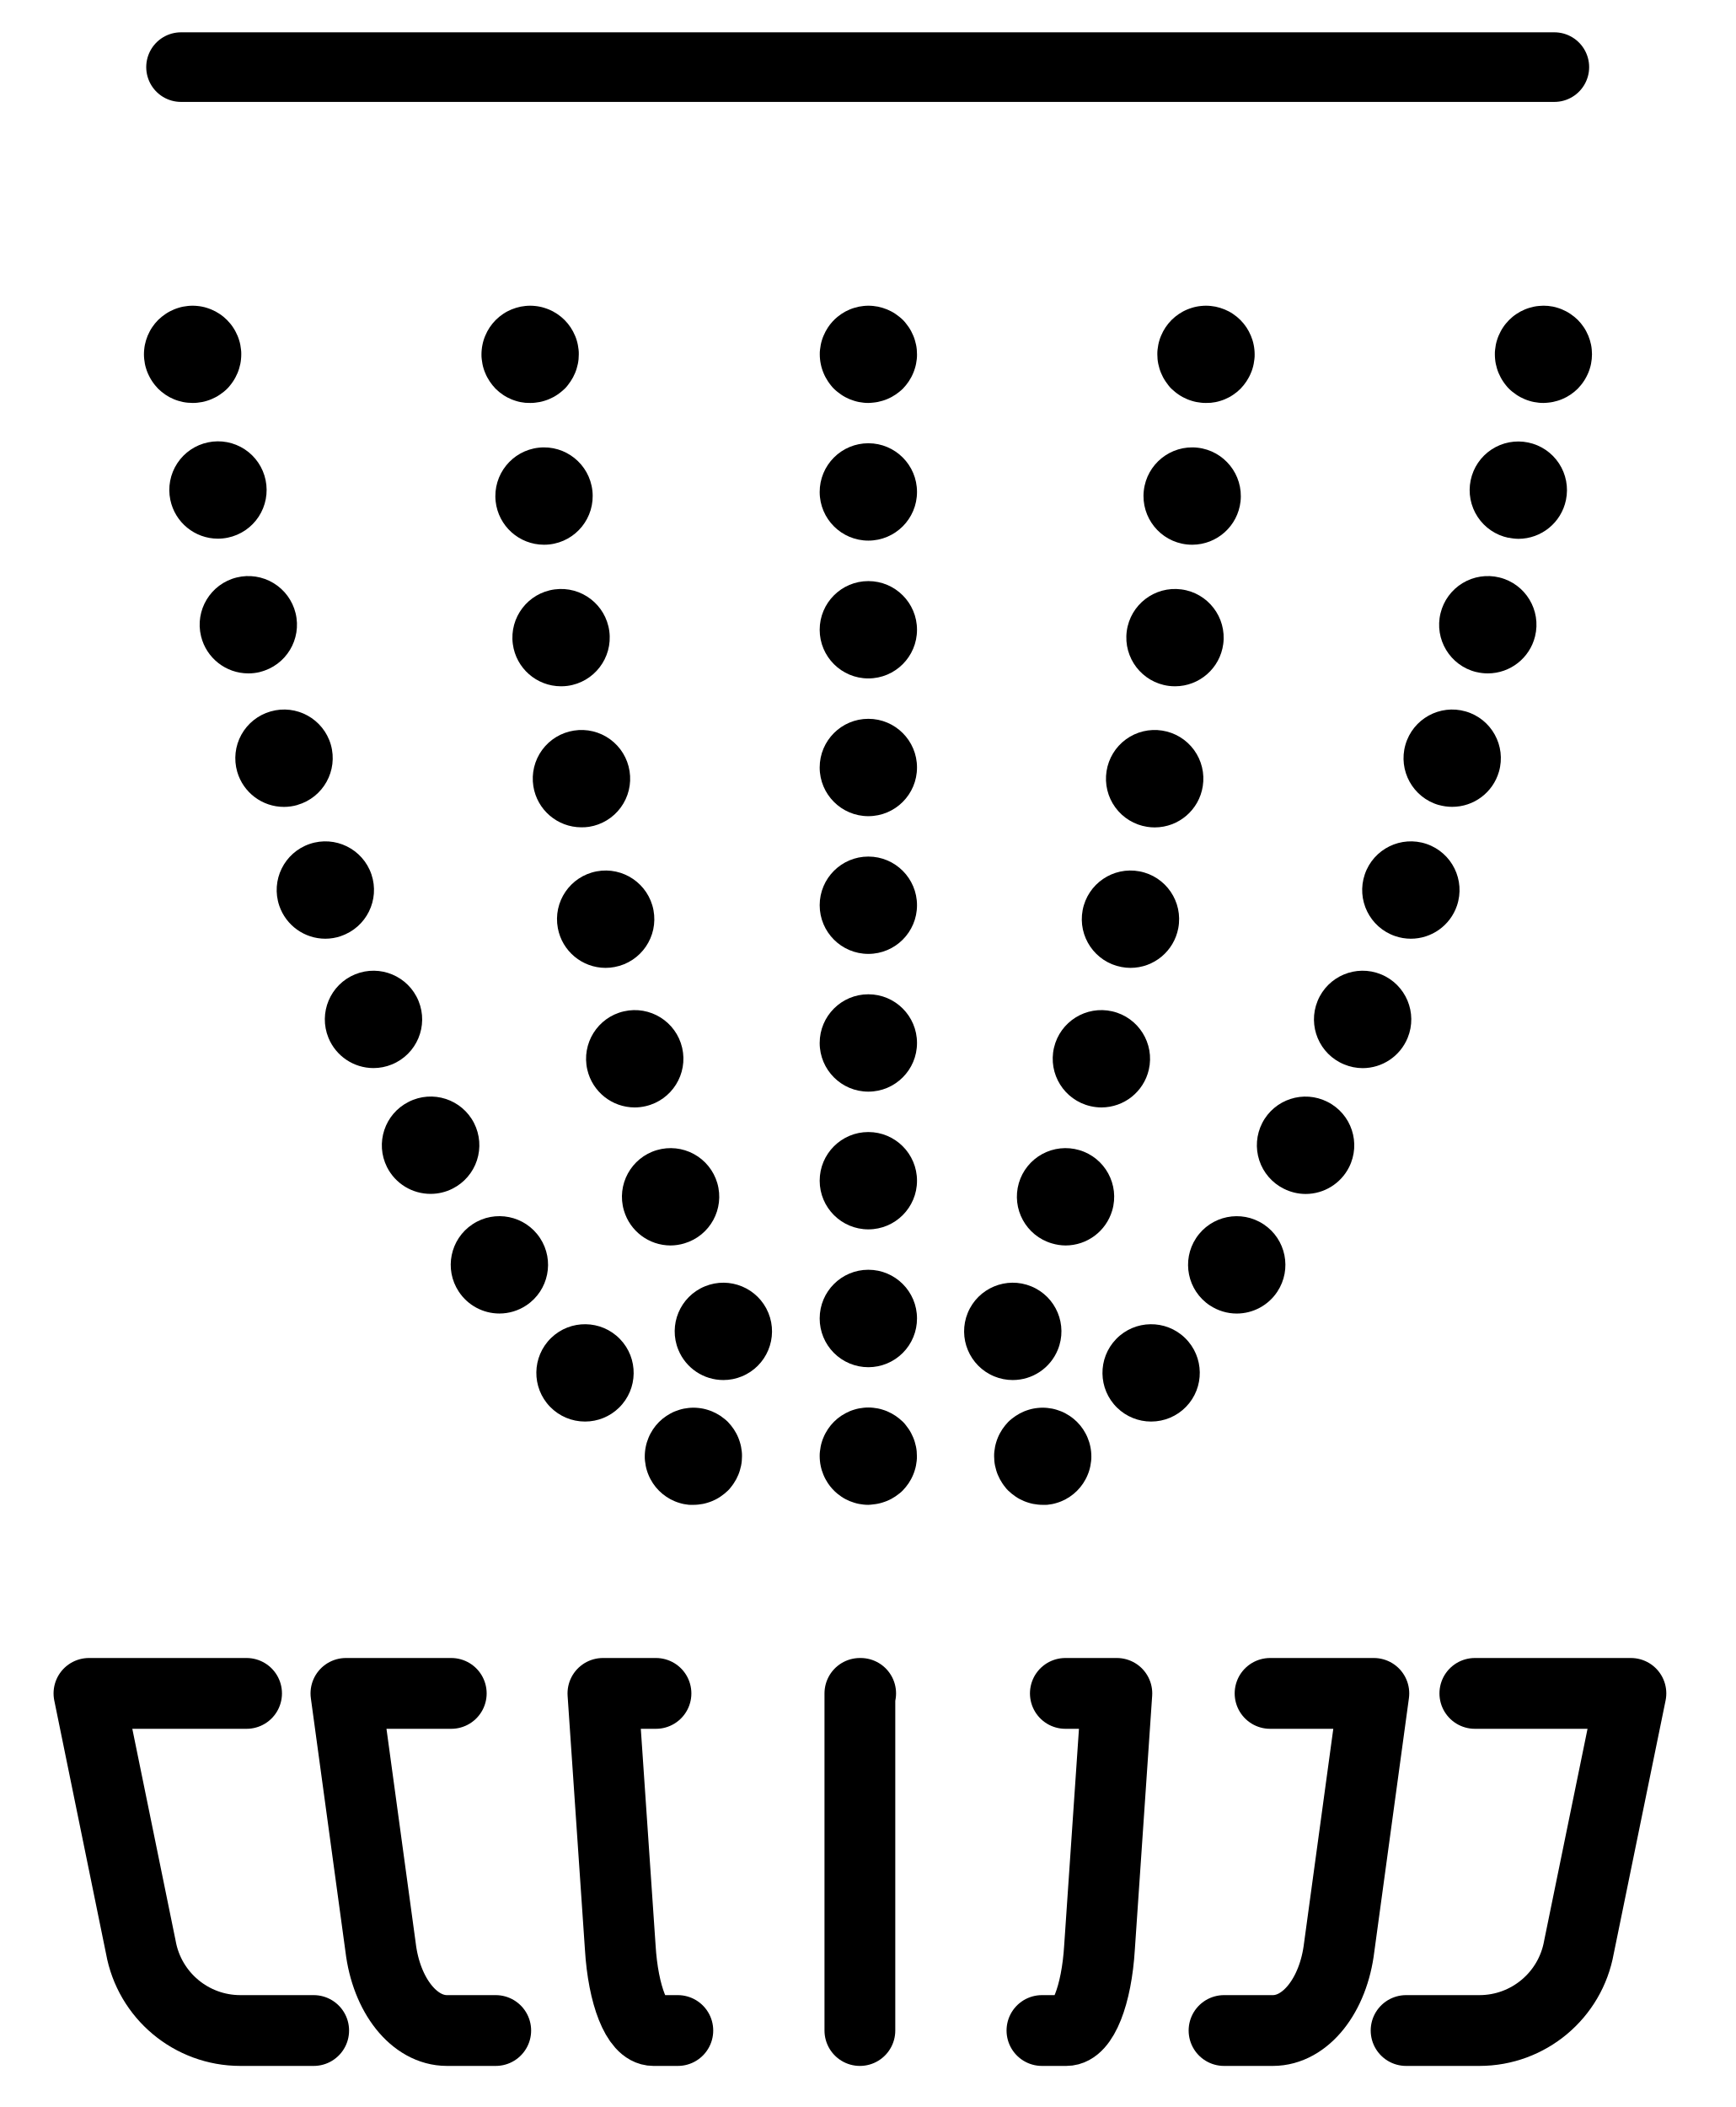
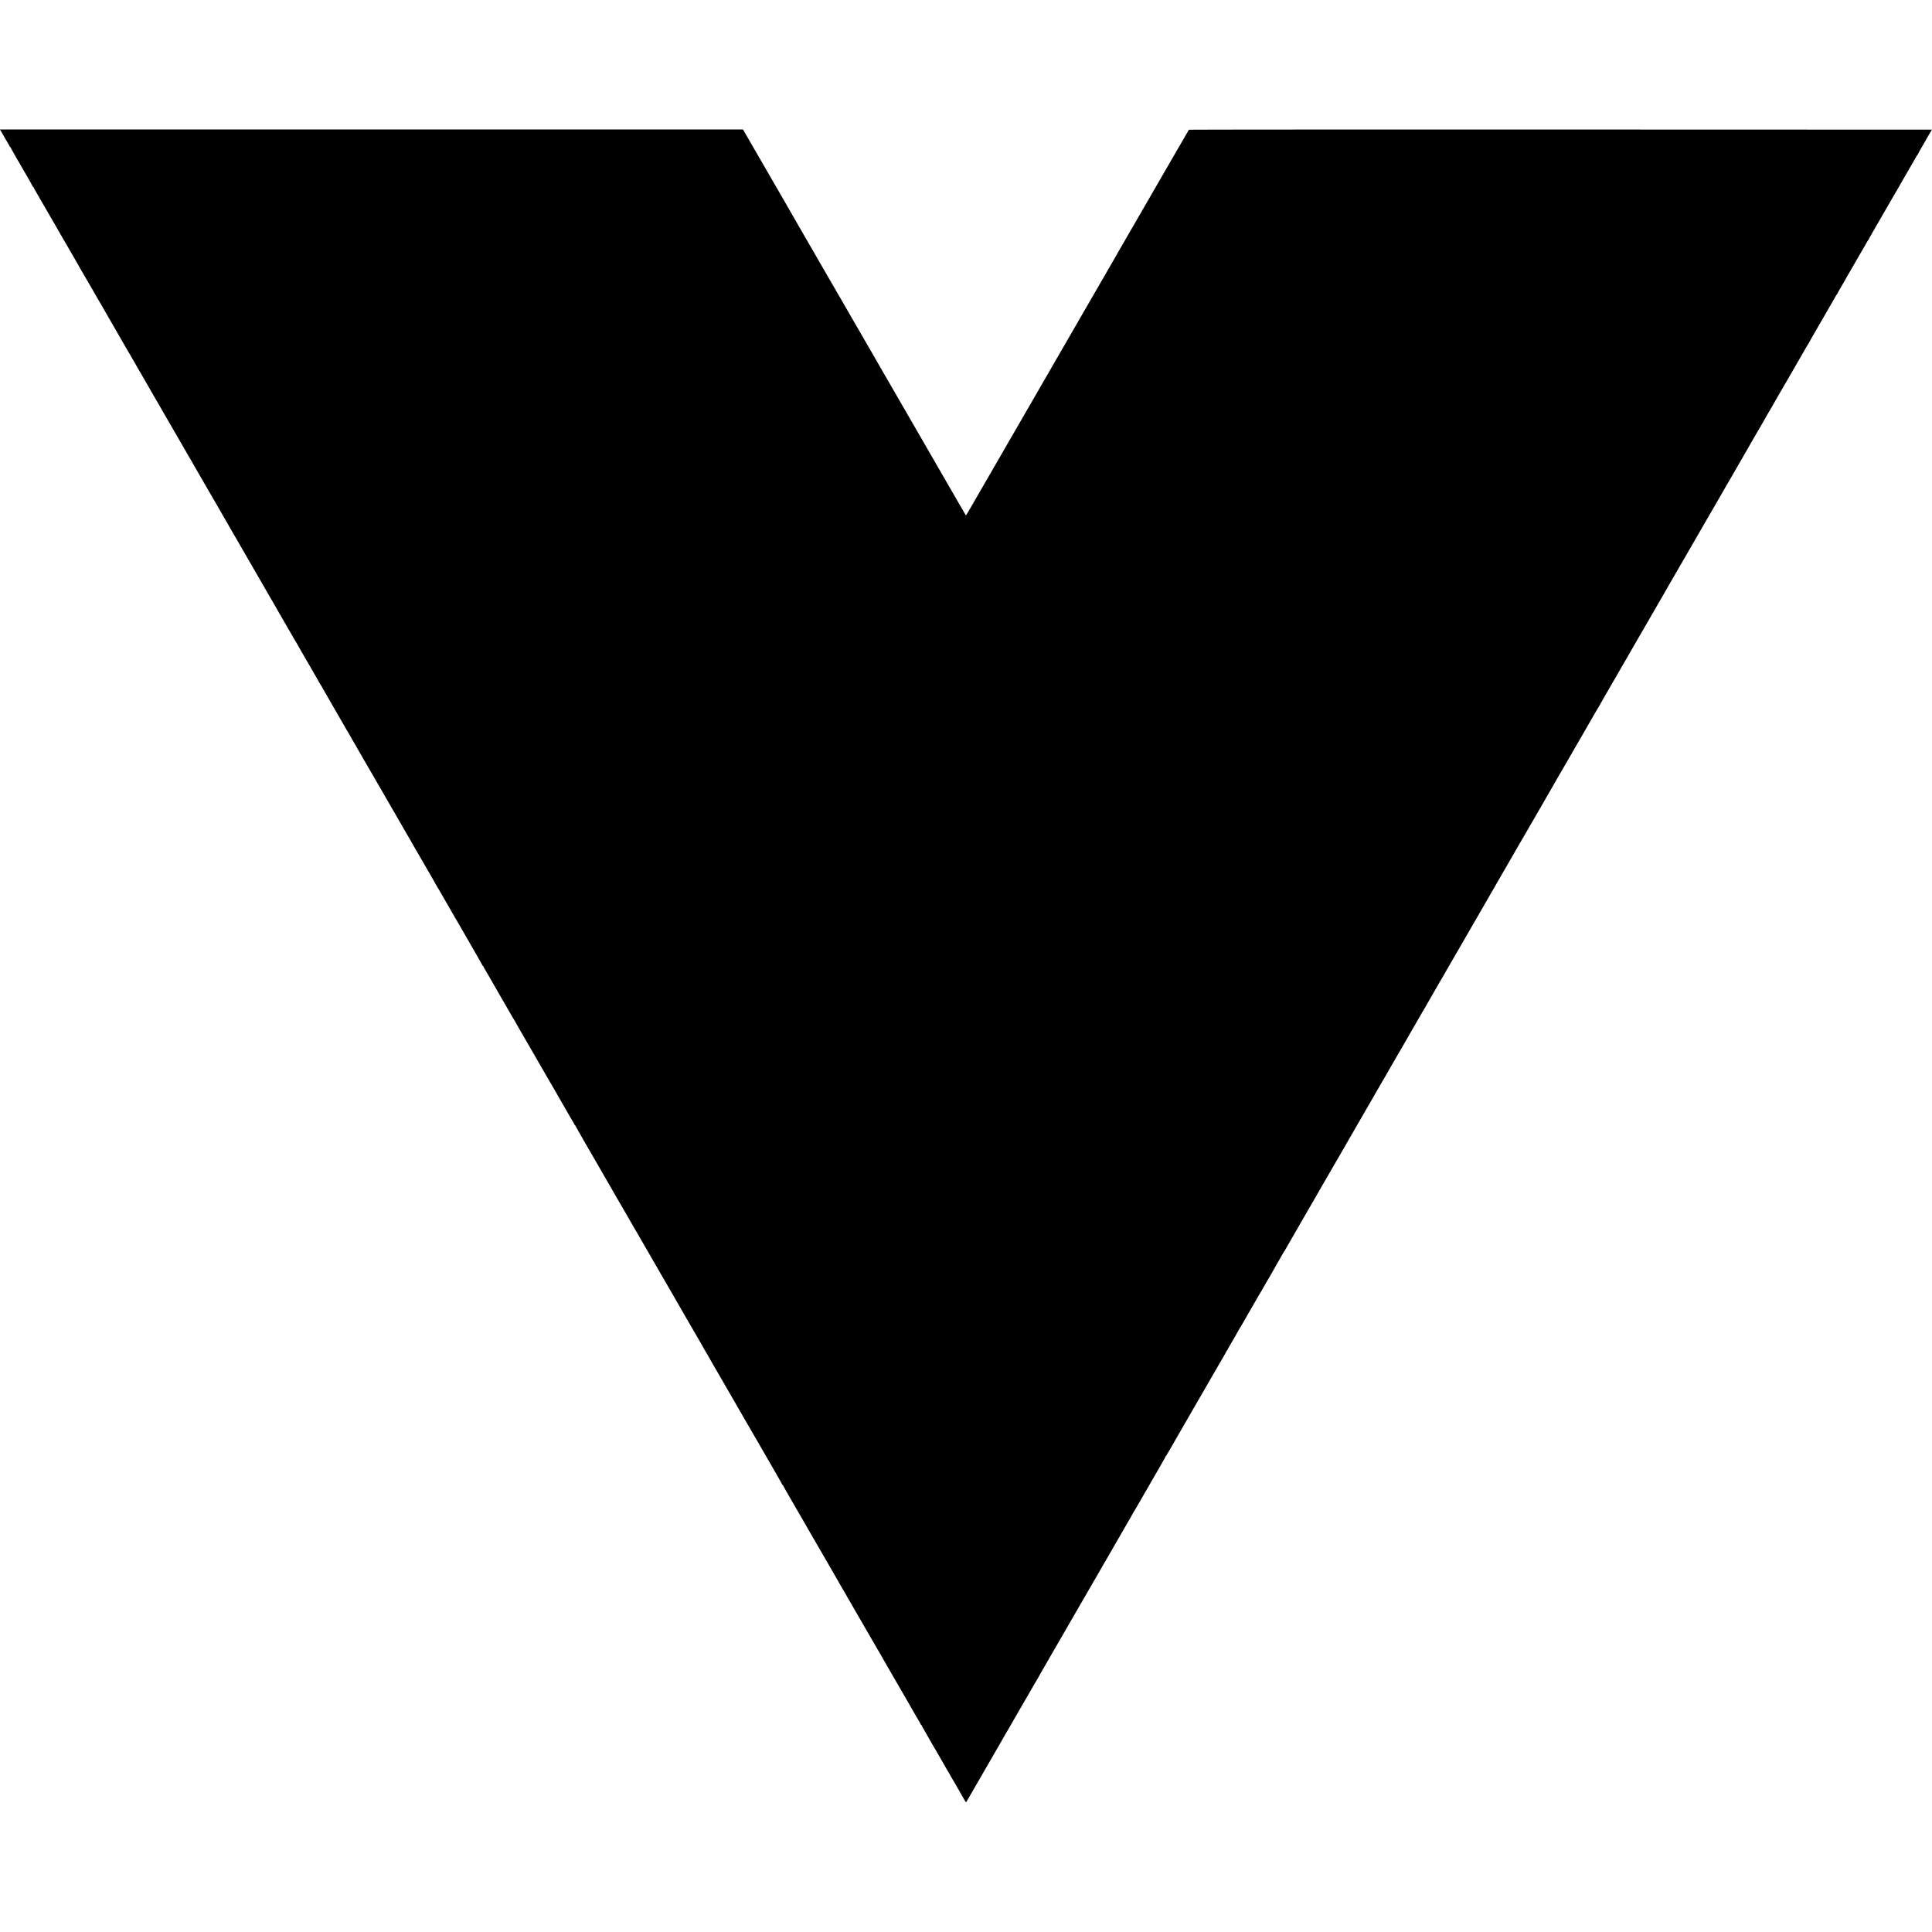
- <svg xmlns="http://www.w3.org/2000/svg" id="Layer_1" data-name="Layer 1" viewBox="0 0 556 675">
-   <defs>
-     <style>.cls-1,.cls-2,.cls-3,.cls-4,.cls-5,.cls-6,.cls-7,.cls-8{fill:none;stroke:#000;stroke-linecap:round;stroke-linejoin:round;}.cls-1{stroke-width:22.3px;}.cls-2{stroke-width:22.68px;}.cls-3{stroke-width:22.68px;}.cls-4{stroke-width:22.68px;}.cls-5{stroke-width:22.68px;}.cls-6{stroke-width:22.68px;}.cls-7{stroke-width:22.68px;}.cls-8{stroke-width:22.68px;}.cls-9{fill:#000;}</style>
-   </defs>
-   <line class="cls-1" x1="58" y1="21.5" x2="498" y2="21.5" />
-   <path class="cls-2" d="M100.5,650.5H77a32.39,32.39,0,0,1-31.88-26.7L28.5,542.5H79" />
-   <path class="cls-3" d="M158.83,650.5H143.19c-10.46,0-19.42-11.25-21.26-26.7l-11.1-81.3h33.75" />
-   <path class="cls-4" d="M217.17,650.5h-7.83c-5.23,0-9.7-11.25-10.62-26.7l-5.55-81.3h17" />
-   <path class="cls-5" d="M275.5,650.5h0v-108h.25" />
-   <path class="cls-6" d="M333.83,650.5h7.83c5.23,0,9.7-11.25,10.62-26.7l5.55-81.3h-16.5" />
-   <path class="cls-7" d="M392.17,650.5h15.64c10.46,0,19.42-11.25,21.26-26.7l11.1-81.3H406.92" />
-   <path class="cls-8" d="M450.5,650.5H474a32.39,32.39,0,0,0,31.88-26.7l16.65-81.3h-50" />
-   <path class="cls-9" d="M494.5,129.09c-.51,0-1,0-1.53-.08s-1-.12-1.52-.22-1-.23-1.48-.38-1-.32-1.43-.51-.94-.42-1.38-.65-.89-.51-1.31-.79-.84-.59-1.24-.91a13.8,13.8,0,0,1-1.13-1c-.36-.36-.71-.74-1-1.13a13.59,13.59,0,0,1-.91-1.24,13.3,13.3,0,0,1-.78-1.31c-.24-.44-.46-.91-.66-1.38s-.36-.95-.51-1.43-.28-1-.38-1.48-.17-1-.22-1.52-.08-1-.08-1.53,0-1,.08-1.53.12-1,.22-1.52.23-1,.38-1.48.32-1,.51-1.43.42-.93.66-1.38a13.3,13.3,0,0,1,.78-1.31,12.21,12.21,0,0,1,.91-1.23,15.82,15.82,0,0,1,2.16-2.17c.4-.32.81-.63,1.24-.91s.86-.55,1.31-.79.91-.45,1.38-.65.95-.36,1.43-.51,1-.28,1.48-.38,1-.17,1.52-.22A14.23,14.23,0,0,1,496,98c.51.05,1,.12,1.52.22s1,.23,1.48.38,1,.32,1.43.51.94.42,1.38.65.89.51,1.31.79.84.59,1.24.91.77.67,1.13,1a15.69,15.69,0,0,1,1.94,2.37,13.3,13.3,0,0,1,.78,1.31q.36.68.66,1.38c.19.47.36.95.51,1.43s.28,1,.38,1.48.17,1,.22,1.52a14.67,14.67,0,0,1,0,3.06c-.05.51-.12,1-.22,1.52s-.23,1-.38,1.48-.32,1-.51,1.43-.42.94-.66,1.38a13.3,13.3,0,0,1-.78,1.31c-.28.43-.59.84-.91,1.24s-.67.77-1,1.13a15.69,15.69,0,0,1-2.37,1.94c-.42.28-.86.55-1.31.79s-.91.45-1.38.65-.95.36-1.43.51-1,.28-1.48.38-1,.17-1.52.22S495,129.09,494.5,129.09Z" />
-   <path class="cls-9" d="M357.94,451a15.6,15.6,0,0,1-.31-22.05h0a15.6,15.6,0,0,1,22.05-.31h0a15.6,15.6,0,0,1,.31,22.05h0a15.57,15.57,0,0,1-11.18,4.72h0A15.56,15.56,0,0,1,357.94,451Zm29.69-32.79a15.59,15.59,0,0,1-4.39-21.61h0a15.59,15.59,0,0,1,21.6-4.39h0a15.58,15.58,0,0,1,4.4,21.6h0a15.59,15.59,0,0,1-13,7h0A15.55,15.55,0,0,1,387.63,418.2Zm23.64-37.41a15.58,15.58,0,0,1-6.88-21h0A15.58,15.58,0,0,1,425.33,353h0a15.58,15.58,0,0,1,6.89,20.94h0a15.61,15.61,0,0,1-13.93,8.56h0A15.49,15.49,0,0,1,411.27,380.79ZM430.68,341a15.58,15.58,0,0,1-8.54-20.32h0a15.59,15.59,0,0,1,20.33-8.54h0A15.6,15.6,0,0,1,451,332.49h0a15.61,15.61,0,0,1-14.44,9.7h0A15.5,15.5,0,0,1,430.68,341ZM447,299.89a15.59,15.59,0,0,1-9.73-19.79h0a15.6,15.6,0,0,1,19.79-9.73h0a15.6,15.6,0,0,1,9.73,19.79h0A15.61,15.61,0,0,1,452,300.73h0A15.52,15.52,0,0,1,447,299.89Zm13.95-42a15.61,15.61,0,0,1-10.66-19.31h0a15.59,15.59,0,0,1,19.31-10.66h0a15.59,15.59,0,0,1,10.65,19.3h0a15.59,15.59,0,0,1-15,11.26h0A15.83,15.83,0,0,1,461,257.89Zm12-42.6a15.58,15.58,0,0,1-11.41-18.86h0A15.58,15.58,0,0,1,480.4,185h0a15.59,15.59,0,0,1,11.42,18.86h0a15.6,15.6,0,0,1-15.13,11.87h0A15.54,15.54,0,0,1,473,215.29Zm10.34-43a15.58,15.58,0,0,1-12.1-18.43h0a15.57,15.57,0,0,1,18.42-12.1h0a15.57,15.57,0,0,1,12.11,18.42h0a15.59,15.59,0,0,1-15.25,12.44h0A15.76,15.76,0,0,1,483.29,172.24Z" />
-   <path class="cls-9" d="M334.07,482.09a13.24,13.24,0,0,1-1.54-.08c-.5-.05-1-.12-1.51-.22s-1-.23-1.48-.38-1-.32-1.44-.51-.93-.42-1.38-.65-.89-.51-1.31-.79-.83-.59-1.23-.91-.78-.67-1.14-1-.7-.74-1-1.14a13.86,13.86,0,0,1-.9-1.23c-.28-.42-.55-.86-.79-1.31s-.45-.91-.65-1.38-.37-.95-.51-1.43-.28-1-.38-1.48-.18-1-.23-1.52-.07-1-.07-1.53,0-1,.07-1.53.13-1,.23-1.52.23-1,.38-1.48.32-1,.51-1.43a14.44,14.44,0,0,1,.65-1.38c.24-.45.5-.89.78-1.31s.59-.84.91-1.23.67-.78,1-1.14a13.94,13.94,0,0,1,1.14-1c.39-.32.81-.63,1.23-.91s.86-.54,1.31-.78.92-.46,1.38-.66,1-.36,1.44-.51,1-.28,1.48-.38,1-.17,1.51-.22a14.32,14.32,0,0,1,3.07,0,15.25,15.25,0,0,1,1.51.22,14.58,14.58,0,0,1,1.48.38q.74.23,1.44.51t1.38.66c.45.24.89.5,1.31.78a15.51,15.51,0,0,1,4.31,4.31c.28.42.54.86.78,1.31a14.44,14.44,0,0,1,.65,1.38c.2.47.37.95.52,1.43s.27,1,.37,1.48.18,1,.23,1.52.08,1,.08,1.53,0,1-.08,1.53-.13,1-.23,1.52-.22,1-.37,1.48-.32,1-.52,1.43a13.38,13.38,0,0,1-.65,1.38c-.24.45-.5.89-.78,1.31a15.51,15.51,0,0,1-4.31,4.31c-.42.28-.86.55-1.31.79s-.91.45-1.38.65-.95.36-1.44.51a14.58,14.58,0,0,1-1.48.38,15.25,15.25,0,0,1-1.51.22A13.07,13.07,0,0,1,334.07,482.09Z" />
-   <path class="cls-9" d="M386.36,129.09c-.51,0-1,0-1.54-.08s-1-.12-1.51-.22-1-.23-1.48-.38-1-.32-1.44-.51-.93-.42-1.38-.65-.88-.51-1.31-.79-.83-.59-1.23-.91-.78-.67-1.14-1-.7-.74-1-1.13-.62-.81-.9-1.24-.55-.86-.79-1.31-.45-.91-.65-1.38-.37-.95-.51-1.43-.28-1-.38-1.48-.18-1-.23-1.52-.07-1-.07-1.53,0-1,.07-1.53.13-1,.23-1.52.23-1,.37-1.48.33-1,.52-1.43a14.44,14.44,0,0,1,.65-1.38c.24-.45.5-.89.78-1.31s.59-.84.91-1.23a15.17,15.17,0,0,1,2.17-2.17c.39-.32.81-.63,1.23-.91s.87-.55,1.31-.79.92-.45,1.38-.65,1-.36,1.44-.51,1-.28,1.48-.38,1-.17,1.51-.22a14.32,14.32,0,0,1,3.07,0,15.25,15.25,0,0,1,1.51.22,14.58,14.58,0,0,1,1.48.38q.74.22,1.44.51c.47.2.93.42,1.38.65s.89.51,1.31.79a15.51,15.51,0,0,1,4.31,4.31c.28.42.54.86.78,1.31a14.44,14.44,0,0,1,.65,1.38c.2.47.37.95.52,1.43s.27,1,.37,1.48.18,1,.23,1.52.08,1,.08,1.53,0,1-.08,1.53-.13,1-.23,1.52-.22,1-.37,1.48-.32,1-.52,1.43a13.38,13.38,0,0,1-.65,1.38c-.24.45-.5.89-.78,1.31s-.59.84-.91,1.24-.67.77-1,1.13a15.69,15.69,0,0,1-2.37,1.94c-.42.28-.86.55-1.31.79s-.91.45-1.38.65-.95.36-1.44.51a14.58,14.58,0,0,1-1.48.38,15.25,15.25,0,0,1-1.51.22C387.38,129.06,386.87,129.09,386.36,129.09Z" />
-   <path class="cls-9" d="M318.56,440.94a15.6,15.6,0,0,1-8.5-20.35h0a15.6,15.6,0,0,1,20.35-8.49h0a15.58,15.58,0,0,1,8.49,20.34h0a15.58,15.58,0,0,1-14.42,9.67h0A15.46,15.46,0,0,1,318.56,440.94Z" />
-   <path class="cls-9" d="M337,398.33A15.59,15.59,0,0,1,326.43,379h0a15.58,15.58,0,0,1,19.36-10.55h0a15.58,15.58,0,0,1,10.55,19.35h0A15.6,15.6,0,0,1,341.39,399h0A15.67,15.67,0,0,1,337,398.33Z" />
-   <path class="cls-9" d="M349.37,354.37a15.6,15.6,0,0,1-11.69-18.7h0A15.59,15.59,0,0,1,356.38,324h0a15.59,15.59,0,0,1,11.69,18.69h0a15.6,15.6,0,0,1-15.18,12.09h0A15.77,15.77,0,0,1,349.37,354.37Z" />
-   <path class="cls-9" d="M359.31,309.79a15.59,15.59,0,0,1-12.44-18.21h0a15.6,15.6,0,0,1,18.22-12.43h0a15.58,15.58,0,0,1,12.42,18.21h0a15.59,15.59,0,0,1-15.3,12.71h0A15.07,15.07,0,0,1,359.31,309.79Z" />
-   <path class="cls-9" d="M367.53,264.88a15.59,15.59,0,0,1-13-17.83h0a15.58,15.58,0,0,1,17.83-13h0a15.58,15.58,0,0,1,13,17.82h0A15.6,15.6,0,0,1,370,265.07h0A15.52,15.52,0,0,1,367.53,264.88Z" />
-   <path class="cls-9" d="M374.44,219.73A15.6,15.6,0,0,1,361,202.23h0a15.59,15.59,0,0,1,17.5-13.41h0a15.59,15.59,0,0,1,13.42,17.49h0a15.6,15.6,0,0,1-15.44,13.55h0A15.94,15.94,0,0,1,374.44,219.73Z" />
-   <path class="cls-9" d="M380.26,174.42a15.59,15.59,0,0,1-13.8-17.2h0a15.59,15.59,0,0,1,17.2-13.8h0a15.6,15.6,0,0,1,13.8,17.2h0A15.6,15.6,0,0,1,382,174.51h0A16.66,16.66,0,0,1,380.26,174.42Z" />
-   <path class="cls-9" d="M278.21,129.09c-.5,0-1,0-1.53-.08s-1-.12-1.51-.22a14.58,14.58,0,0,1-1.48-.38q-.74-.22-1.44-.51c-.47-.2-.93-.42-1.38-.65s-.89-.51-1.31-.79-.84-.59-1.23-.91a13.94,13.94,0,0,1-1.14-1c-.36-.36-.71-.74-1-1.13s-.63-.81-.91-1.24-.54-.86-.78-1.31a13.38,13.38,0,0,1-.65-1.38c-.2-.47-.37-.95-.52-1.43s-.27-1-.37-1.48-.18-1-.23-1.52-.08-1-.08-1.53,0-1,.08-1.53.13-1,.23-1.52.22-1,.37-1.48.32-1,.52-1.43a14.44,14.44,0,0,1,.65-1.38c.24-.45.5-.89.78-1.31a15.34,15.34,0,0,1,3.08-3.4c.39-.32.81-.63,1.23-.91s.86-.55,1.31-.79.91-.45,1.38-.65.95-.36,1.44-.51a14.58,14.58,0,0,1,1.48-.38c.5-.1,1-.17,1.51-.22a14.32,14.32,0,0,1,3.07,0c.5.05,1,.12,1.51.22a14.58,14.58,0,0,1,1.48.38q.74.22,1.44.51c.47.2.93.42,1.38.65s.89.51,1.31.79.84.59,1.23.91a13.94,13.94,0,0,1,1.14,1c.36.36.7.74,1,1.14s.62.8.91,1.23.54.86.78,1.31.45.91.65,1.38.37.95.51,1.43.28,1,.38,1.48.18,1,.23,1.52.07,1,.07,1.53,0,1-.07,1.53-.13,1-.23,1.52-.23,1-.38,1.48-.32,1-.51,1.43-.41.94-.65,1.38-.5.89-.78,1.31-.59.84-.91,1.24-.67.77-1,1.13a13.94,13.94,0,0,1-1.14,1c-.39.32-.81.63-1.23.91s-.87.55-1.31.79-.92.45-1.38.65-.95.36-1.44.51-1,.28-1.48.38-1,.17-1.51.22S278.72,129.09,278.21,129.09Z" />
-   <path class="cls-9" d="M262.62,422.37a15.59,15.59,0,0,1,15.59-15.59h0a15.59,15.59,0,0,1,15.59,15.59h0A15.59,15.59,0,0,1,278.21,438h0A15.59,15.59,0,0,1,262.62,422.37Zm0-44.12a15.59,15.59,0,0,1,15.59-15.59h0a15.59,15.59,0,0,1,15.59,15.59h0a15.59,15.59,0,0,1-15.59,15.59h0A15.59,15.59,0,0,1,262.62,378.25Zm0-44.13a15.59,15.59,0,0,1,15.59-15.59h0a15.59,15.59,0,0,1,15.59,15.59h0a15.59,15.59,0,0,1-15.59,15.6h0A15.59,15.59,0,0,1,262.62,334.12Zm0-44.12a15.59,15.59,0,0,1,15.59-15.59h0A15.59,15.59,0,0,1,293.8,290h0a15.59,15.59,0,0,1-15.59,15.59h0A15.59,15.59,0,0,1,262.62,290Zm0-44.13a15.59,15.59,0,0,1,15.59-15.59h0a15.59,15.59,0,0,1,15.59,15.59h0a15.59,15.59,0,0,1-15.59,15.6h0A15.59,15.59,0,0,1,262.62,245.87Zm0-44.12a15.59,15.59,0,0,1,15.59-15.59h0a15.59,15.59,0,0,1,15.59,15.59h0a15.59,15.59,0,0,1-15.59,15.59h0A15.59,15.59,0,0,1,262.62,201.75Zm0-44.12A15.59,15.59,0,0,1,278.21,142h0a15.59,15.59,0,0,1,15.59,15.6h0a15.59,15.59,0,0,1-15.59,15.59h0A15.59,15.59,0,0,1,262.62,157.63Z" />
-   <path class="cls-9" d="M278.21,482.09a13.18,13.18,0,0,1-1.53-.08c-.5-.05-1-.12-1.51-.22a14.58,14.58,0,0,1-1.48-.38q-.74-.23-1.44-.51c-.47-.2-.93-.42-1.38-.65s-.89-.51-1.31-.79-.84-.59-1.23-.91a15.51,15.51,0,0,1-3.08-3.4c-.28-.42-.54-.86-.78-1.31a14.44,14.44,0,0,1-.65-1.38c-.2-.47-.37-.95-.52-1.43s-.27-1-.37-1.48-.18-1-.23-1.52-.08-1-.08-1.53,0-1,.08-1.53.13-1,.23-1.52.22-1,.37-1.48.32-1,.52-1.43a14.44,14.44,0,0,1,.65-1.38c.24-.45.5-.89.78-1.31a15.51,15.51,0,0,1,4.31-4.31c.42-.28.86-.54,1.31-.78s.91-.46,1.38-.66.95-.36,1.44-.51a14.58,14.58,0,0,1,1.48-.38c.5-.1,1-.17,1.51-.22a14.32,14.32,0,0,1,3.07,0c.5.05,1,.12,1.51.22s1,.23,1.48.38,1,.32,1.44.51.93.42,1.38.66.89.5,1.31.78.84.59,1.23.91.78.67,1.14,1,.7.74,1,1.14.62.8.91,1.23.54.86.78,1.31.45.91.65,1.38.37.95.51,1.43.28,1,.38,1.48.18,1,.23,1.52.07,1,.07,1.53,0,1-.07,1.53-.13,1-.23,1.52-.23,1-.38,1.48-.32,1-.51,1.43-.41.94-.65,1.38-.5.89-.78,1.31-.59.84-.91,1.23-.67.78-1,1.14-.75.71-1.14,1-.81.63-1.23.91-.87.55-1.31.79-.92.45-1.38.65-1,.36-1.44.51-1,.28-1.48.38-1,.17-1.51.22A13.24,13.24,0,0,1,278.21,482.09Z" />
-   <path class="cls-9" d="M61.74,129.09c.51,0,1,0,1.53-.08s1-.12,1.52-.22,1-.23,1.48-.38,1-.32,1.43-.51.94-.42,1.38-.65.89-.51,1.31-.79.84-.59,1.24-.91a13.8,13.8,0,0,0,1.13-1c.36-.36.71-.74,1-1.13a13.59,13.59,0,0,0,.91-1.24,13.3,13.3,0,0,0,.78-1.31c.24-.44.46-.91.66-1.38s.36-.95.51-1.43.28-1,.38-1.48.17-1,.22-1.52.08-1,.08-1.53,0-1-.08-1.53-.12-1-.22-1.52-.23-1-.38-1.48-.32-1-.51-1.43-.42-.93-.66-1.38a13.3,13.3,0,0,0-.78-1.31,12.21,12.21,0,0,0-.91-1.23,15.82,15.82,0,0,0-2.16-2.17c-.4-.32-.81-.63-1.24-.91s-.86-.55-1.31-.79-.91-.45-1.38-.65-1-.36-1.43-.51-1-.28-1.48-.38-1-.17-1.52-.22a14.23,14.23,0,0,0-3.06,0c-.51.05-1,.12-1.52.22s-1,.23-1.48.38-1,.32-1.43.51-.94.42-1.38.65-.89.51-1.31.79-.84.59-1.24.91-.77.67-1.13,1a15.69,15.69,0,0,0-1.94,2.37,13.3,13.3,0,0,0-.78,1.31q-.36.68-.66,1.38c-.19.47-.36.95-.51,1.43s-.28,1-.38,1.48-.17,1-.22,1.52a14.67,14.67,0,0,0,0,3.06c.05.51.12,1,.22,1.52s.23,1,.38,1.48.32,1,.51,1.43.42.94.66,1.38a13.3,13.3,0,0,0,.78,1.31c.28.43.59.84.91,1.24s.67.77,1,1.13a15.69,15.69,0,0,0,2.37,1.94c.42.28.86.55,1.31.79s.91.45,1.38.65.95.36,1.43.51,1,.28,1.48.38,1,.17,1.52.22S61.23,129.09,61.74,129.09Z" />
-   <path class="cls-9" d="M198.3,451a15.6,15.6,0,0,0,.31-22.05h0a15.6,15.6,0,0,0-22.05-.31h0a15.6,15.6,0,0,0-.31,22.05h0a15.57,15.57,0,0,0,11.18,4.72h0A15.56,15.56,0,0,0,198.3,451ZM168.61,418.2A15.59,15.59,0,0,0,173,396.59h0a15.59,15.59,0,0,0-21.6-4.39h0a15.58,15.58,0,0,0-4.4,21.6h0a15.59,15.59,0,0,0,13,7h0A15.55,15.55,0,0,0,168.61,418.2ZM145,380.79a15.58,15.58,0,0,0,6.88-21h0A15.58,15.58,0,0,0,130.91,353h0A15.58,15.58,0,0,0,124,373.91h0A15.61,15.61,0,0,0,138,382.47h0A15.49,15.49,0,0,0,145,380.79ZM125.56,341a15.58,15.58,0,0,0,8.54-20.32h0a15.59,15.59,0,0,0-20.33-8.54h0a15.6,15.6,0,0,0-8.54,20.33h0a15.61,15.61,0,0,0,14.44,9.7h0A15.5,15.5,0,0,0,125.56,341Zm-16.32-41.13A15.59,15.59,0,0,0,119,280.1h0a15.6,15.6,0,0,0-19.79-9.73h0a15.6,15.6,0,0,0-9.73,19.79h0a15.61,15.61,0,0,0,14.76,10.57h0A15.52,15.52,0,0,0,109.24,299.89Zm-13.95-42A15.61,15.61,0,0,0,106,238.58h0a15.59,15.59,0,0,0-19.31-10.66h0A15.59,15.59,0,0,0,76,247.23h0A15.59,15.59,0,0,0,91,258.5h0A15.83,15.83,0,0,0,95.29,257.89Zm-12-42.6A15.58,15.58,0,0,0,94.7,196.43h0A15.58,15.58,0,0,0,75.84,185h0a15.59,15.59,0,0,0-11.42,18.86h0a15.6,15.6,0,0,0,15.13,11.87h0A15.54,15.54,0,0,0,83.29,215.29ZM73,172.24a15.58,15.58,0,0,0,12.1-18.43h0a15.57,15.57,0,0,0-18.42-12.1h0a15.57,15.57,0,0,0-12.11,18.42h0a15.59,15.59,0,0,0,15.25,12.44h0A15.76,15.76,0,0,0,73,172.24Z" />
-   <path class="cls-9" d="M222.17,482.09a13.24,13.24,0,0,0,1.54-.08c.5-.05,1-.12,1.51-.22s1-.23,1.48-.38,1-.32,1.44-.51.93-.42,1.38-.65.89-.51,1.31-.79.83-.59,1.23-.91.78-.67,1.14-1,.7-.74,1-1.14a13.86,13.86,0,0,0,.9-1.23c.28-.42.55-.86.79-1.31s.45-.91.65-1.38.37-.95.51-1.43.28-1,.38-1.48.18-1,.23-1.52.07-1,.07-1.53,0-1-.07-1.53-.13-1-.23-1.52-.23-1-.38-1.48-.32-1-.51-1.43a14.44,14.44,0,0,0-.65-1.38c-.24-.45-.5-.89-.78-1.31s-.59-.84-.91-1.23-.67-.78-1-1.14a13.94,13.94,0,0,0-1.14-1c-.39-.32-.81-.63-1.23-.91s-.86-.54-1.31-.78-.92-.46-1.38-.66-1-.36-1.44-.51-1-.28-1.48-.38-1-.17-1.51-.22a14.32,14.32,0,0,0-3.07,0,15.25,15.25,0,0,0-1.51.22,14.58,14.58,0,0,0-1.48.38q-.74.23-1.44.51t-1.38.66c-.45.24-.89.5-1.31.78a15.51,15.51,0,0,0-4.31,4.31c-.28.42-.54.86-.78,1.31a14.44,14.44,0,0,0-.65,1.38c-.2.47-.37.95-.52,1.43s-.27,1-.37,1.48-.18,1-.23,1.52-.08,1-.08,1.53,0,1,.08,1.53.13,1,.23,1.52.22,1,.37,1.48.32,1,.52,1.43a13.38,13.38,0,0,0,.65,1.38c.24.45.5.89.78,1.31a15.51,15.51,0,0,0,4.31,4.31c.42.28.86.55,1.31.79s.91.45,1.38.65.95.36,1.44.51a14.58,14.58,0,0,0,1.48.38,15.25,15.25,0,0,0,1.51.22A13.07,13.07,0,0,0,222.17,482.09Z" />
-   <path class="cls-9" d="M169.88,129.09c.51,0,1,0,1.54-.08s1-.12,1.51-.22,1-.23,1.48-.38,1-.32,1.44-.51.93-.42,1.38-.65.88-.51,1.31-.79.83-.59,1.23-.91.78-.67,1.14-1,.7-.74,1-1.13.62-.81.9-1.24.55-.86.79-1.31.45-.91.65-1.38.37-.95.51-1.43.28-1,.38-1.48.18-1,.23-1.52.07-1,.07-1.53,0-1-.07-1.53-.13-1-.23-1.52-.23-1-.37-1.48-.33-1-.52-1.43a14.44,14.44,0,0,0-.65-1.38c-.24-.45-.5-.89-.78-1.31s-.59-.84-.91-1.23a15.17,15.17,0,0,0-2.17-2.17c-.39-.32-.81-.63-1.23-.91s-.87-.55-1.31-.79-.92-.45-1.38-.65-1-.36-1.44-.51-1-.28-1.48-.38-1-.17-1.51-.22a14.32,14.32,0,0,0-3.07,0,15.25,15.25,0,0,0-1.51.22,14.58,14.58,0,0,0-1.48.38q-.74.22-1.44.51c-.47.2-.93.42-1.38.65s-.89.51-1.31.79a15.51,15.51,0,0,0-4.31,4.31c-.28.42-.54.86-.78,1.31a14.44,14.44,0,0,0-.65,1.38c-.2.47-.37.95-.52,1.43s-.27,1-.37,1.48-.18,1-.23,1.52-.08,1-.08,1.53,0,1,.08,1.53.13,1,.23,1.52.22,1,.37,1.48.32,1,.52,1.43a13.38,13.38,0,0,0,.65,1.38c.24.45.5.89.78,1.31s.59.84.91,1.24.67.77,1,1.13a15.69,15.69,0,0,0,2.37,1.94c.42.28.86.55,1.31.79s.91.45,1.38.65,1,.36,1.44.51a14.58,14.58,0,0,0,1.48.38,15.25,15.25,0,0,0,1.51.22C168.86,129.06,169.37,129.09,169.88,129.09Z" />
-   <path class="cls-9" d="M237.68,440.94a15.6,15.6,0,0,0,8.5-20.35h0a15.6,15.6,0,0,0-20.35-8.49h0a15.58,15.58,0,0,0-8.49,20.34h0a15.58,15.58,0,0,0,14.42,9.67h0A15.46,15.46,0,0,0,237.68,440.94Z" />
-   <path class="cls-9" d="M219.26,398.33A15.59,15.59,0,0,0,229.81,379h0a15.58,15.58,0,0,0-19.36-10.55h0a15.58,15.58,0,0,0-10.55,19.35h0A15.6,15.6,0,0,0,214.85,399h0A15.67,15.67,0,0,0,219.26,398.33Z" />
-   <path class="cls-9" d="M206.87,354.37a15.6,15.6,0,0,0,11.69-18.7h0A15.59,15.59,0,0,0,199.86,324h0a15.59,15.59,0,0,0-11.69,18.69h0a15.6,15.6,0,0,0,15.18,12.09h0A15.77,15.77,0,0,0,206.87,354.37Z" />
-   <path class="cls-9" d="M196.93,309.79a15.59,15.59,0,0,0,12.44-18.21h0a15.6,15.6,0,0,0-18.22-12.43h0a15.58,15.58,0,0,0-12.42,18.21h0A15.59,15.59,0,0,0,194,310.07h0A15.07,15.07,0,0,0,196.93,309.79Z" />
-   <path class="cls-9" d="M188.71,264.88a15.59,15.59,0,0,0,13-17.83h0a15.58,15.58,0,0,0-17.83-13h0a15.58,15.58,0,0,0-13,17.82h0a15.6,15.6,0,0,0,15.38,13.17h0A15.52,15.52,0,0,0,188.71,264.88Z" />
-   <path class="cls-9" d="M181.8,219.73a15.6,15.6,0,0,0,13.42-17.5h0a15.59,15.59,0,0,0-17.5-13.41h0a15.59,15.59,0,0,0-13.42,17.49h0a15.6,15.6,0,0,0,15.44,13.55h0A15.94,15.94,0,0,0,181.8,219.73Z" />
-   <path class="cls-9" d="M176,174.42a15.59,15.59,0,0,0,13.8-17.2h0a15.59,15.59,0,0,0-17.2-13.8h0a15.6,15.6,0,0,0-13.8,17.2h0a15.6,15.6,0,0,0,15.48,13.89h0A16.66,16.66,0,0,0,176,174.42Z" />
+ <svg xmlns="http://www.w3.org/2000/svg" version="1.0" width="16pt" height="16pt" viewBox="0 0 16 16" preserveAspectRatio="xMidYMid meet">
+   <g transform="translate(0,16) scale(0.00032,-0.00032)" fill="#000000" stroke="none">
+     <path d="M18 46618 c45 -75 122 -207 122 -211 0 -2 25 -45 55 -95 30 -50 55 -96 55 -102 0 -5 5 -10 10 -10 6 0 10 -4 10 -9 0 -5 73 -135 161 -288 89 -153 173 -298 187 -323 14 -25 32 -57 41 -72 88 -149 187 -324 189 -335 2 -7 8 -13 13 -13 5 0 9 -4 9 -10 0 -5 46 -89 103 -187 175 -302 490 -846 507 -876 8 -16 20 -36 25 -45 28 -46 290 -498 339 -585 13 -23 74 -129 136 -236 61 -107 123 -215 137 -240 14 -25 29 -50 33 -56 5 -5 23 -37 40 -70 18 -33 38 -67 44 -75 11 -16 21 -33 63 -109 14 -25 29 -50 33 -56 4 -5 21 -35 38 -65 55 -100 261 -455 269 -465 4 -5 14 -21 20 -35 15 -29 41 -75 103 -180 24 -41 52 -88 60 -105 9 -16 57 -100 107 -185 112 -193 362 -626 380 -660 8 -14 23 -38 33 -55 11 -16 23 -37 27 -45 4 -8 26 -46 48 -85 23 -38 53 -90 67 -115 46 -81 64 -113 178 -310 62 -107 121 -210 132 -227 37 -67 56 -99 85 -148 16 -27 32 -57 36 -65 4 -8 15 -27 25 -42 9 -15 53 -89 96 -165 44 -76 177 -307 296 -513 120 -206 268 -463 330 -570 131 -227 117 -203 200 -348 36 -62 73 -125 82 -140 10 -15 21 -34 25 -42 4 -8 20 -37 36 -65 17 -27 38 -65 48 -82 49 -85 64 -111 87 -153 13 -25 28 -49 32 -55 4 -5 78 -134 165 -285 87 -151 166 -288 176 -305 10 -16 26 -43 35 -59 9 -17 125 -217 257 -445 132 -229 253 -441 270 -471 17 -30 45 -79 64 -108 18 -29 33 -54 33 -57 0 -2 20 -37 44 -77 24 -40 123 -212 221 -383 97 -170 190 -330 205 -355 16 -25 39 -65 53 -90 13 -25 81 -144 152 -265 70 -121 137 -238 150 -260 12 -22 37 -65 55 -95 18 -30 43 -73 55 -95 12 -22 48 -85 80 -140 77 -132 163 -280 190 -330 13 -22 71 -123 130 -225 59 -102 116 -199 126 -217 10 -17 29 -50 43 -72 15 -22 26 -43 26 -45 0 -2 27 -50 60 -106 33 -56 60 -103 60 -105 0 -2 55 -98 90 -155 8 -14 182 -316 239 -414 13 -22 45 -79 72 -124 27 -46 49 -86 49 -89 0 -2 14 -24 30 -48 16 -24 30 -46 30 -49 0 -5 74 -135 100 -176 5 -8 24 -42 43 -75 50 -88 58 -101 262 -455 104 -179 199 -345 213 -370 14 -25 28 -49 32 -55 4 -5 17 -26 28 -45 10 -19 62 -109 114 -200 114 -197 133 -230 170 -295 16 -27 33 -57 38 -65 17 -28 96 -165 103 -180 4 -8 16 -28 26 -45 10 -16 77 -131 148 -255 72 -124 181 -313 243 -420 62 -107 121 -209 131 -227 35 -62 323 -560 392 -678 38 -66 83 -145 100 -175 16 -30 33 -59 37 -65 4 -5 17 -27 29 -47 34 -61 56 -100 90 -156 17 -29 31 -55 31 -57 0 -2 17 -32 39 -67 21 -35 134 -229 251 -433 117 -203 235 -407 261 -451 27 -45 49 -85 49 -88 0 -4 8 -19 19 -34 15 -21 200 -341 309 -533 10 -19 33 -58 51 -87 17 -29 31 -54 31 -56 0 -2 25 -44 55 -94 30 -50 55 -95 55 -98 0 -4 6 -15 14 -23 7 -9 27 -41 43 -71 17 -30 170 -297 342 -594 171 -296 311 -542 311 -547 0 -5 5 -9 10 -9 6 0 10 -4 10 -10 0 -5 22 -47 49 -92 27 -46 58 -99 68 -118 24 -43 81 -140 93 -160 5 -8 66 -114 135 -235 69 -121 130 -227 135 -235 12 -21 259 -447 283 -490 10 -19 28 -47 38 -62 11 -14 19 -29 19 -32 0 -3 37 -69 83 -148 99 -170 305 -526 337 -583 13 -22 31 -53 41 -70 11 -16 22 -37 26 -45 7 -14 82 -146 103 -180 14 -24 181 -311 205 -355 13 -22 46 -80 75 -130 29 -49 64 -110 78 -135 14 -25 51 -88 82 -140 31 -52 59 -102 63 -110 4 -8 18 -33 31 -55 205 -353 284 -489 309 -535 17 -30 45 -78 62 -106 18 -28 36 -60 39 -72 4 -12 12 -22 17 -22 5 0 9 -4 9 -10 0 -5 109 -197 241 -427 133 -230 250 -431 259 -448 51 -90 222 -385 280 -485 37 -63 78 -135 92 -160 14 -25 67 -117 118 -205 51 -88 101 -175 111 -193 34 -58 55 -95 149 -257 51 -88 101 -173 110 -190 9 -16 76 -131 147 -255 72 -124 140 -241 151 -260 61 -108 281 -489 355 -615 38 -66 77 -133 87 -150 35 -63 91 -161 100 -175 14 -23 99 -169 128 -220 54 -97 135 -235 142 -245 4 -5 20 -32 35 -60 26 -48 238 -416 276 -480 10 -16 26 -46 37 -65 30 -53 382 -661 403 -695 10 -16 22 -37 26 -45 4 -8 26 -48 50 -88 24 -41 43 -75 43 -77 0 -2 22 -40 50 -85 27 -45 50 -84 50 -86 0 -3 38 -69 83 -147 84 -142 302 -520 340 -587 10 -19 34 -60 52 -90 18 -30 44 -75 57 -100 14 -25 45 -79 70 -120 25 -41 56 -96 70 -121 14 -25 77 -133 138 -240 62 -107 122 -210 132 -229 25 -43 310 -535 337 -581 11 -19 26 -45 34 -59 17 -32 238 -414 266 -460 11 -19 24 -41 28 -49 3 -7 75 -133 160 -278 84 -146 153 -269 153 -274 0 -5 5 -9 10 -9 6 0 10 -4 10 -10 0 -5 82 -150 181 -322 182 -314 201 -346 240 -415 12 -21 80 -139 152 -263 71 -124 141 -245 155 -270 14 -25 28 -49 32 -55 6 -8 145 -248 220 -380 37 -66 209 -362 229 -395 11 -19 24 -42 28 -49 4 -8 67 -118 140 -243 73 -125 133 -230 133 -233 0 -2 15 -28 33 -57 19 -29 47 -78 64 -108 17 -30 53 -93 79 -139 53 -90 82 -141 157 -272 82 -142 115 -199 381 -659 142 -245 268 -463 281 -485 12 -22 71 -125 132 -230 60 -104 172 -298 248 -430 76 -132 146 -253 156 -270 11 -16 22 -36 26 -44 3 -8 30 -54 60 -103 29 -49 53 -91 53 -93 0 -3 18 -34 40 -70 22 -36 40 -67 40 -69 0 -2 37 -66 81 -142 45 -77 98 -168 119 -204 20 -36 47 -81 58 -100 12 -19 27 -47 33 -62 6 -16 15 -28 20 -28 5 0 9 -4 9 -9 0 -6 63 -118 140 -251 77 -133 140 -243 140 -245 0 -2 18 -33 41 -70 22 -37 49 -83 60 -101 10 -19 29 -51 40 -71 25 -45 109 -189 126 -218 7 -11 17 -29 22 -40 6 -11 22 -38 35 -60 14 -22 37 -62 52 -90 14 -27 35 -62 45 -77 11 -14 19 -29 19 -32 0 -3 18 -35 40 -71 22 -36 40 -67 40 -69 0 -2 19 -35 42 -72 23 -38 55 -94 72 -124 26 -47 139 -244 171 -298 6 -9 21 -36 34 -60 28 -48 37 -51 51 -19 6 12 19 36 29 52 10 17 27 46 38 65 11 19 104 181 208 360 103 179 199 345 213 370 14 25 42 74 64 109 21 34 38 65 38 67 0 2 18 33 40 69 22 36 40 67 40 69 0 3 177 310 199 346 16 26 136 234 140 244 2 5 25 44 52 88 27 44 49 81 49 84 0 2 18 34 40 70 22 36 40 67 40 69 0 2 20 36 43 77 35 58 169 289 297 513 9 17 50 86 90 155 40 69 86 150 103 180 16 30 35 62 41 70 6 8 16 24 22 35 35 64 72 129 167 293 59 100 116 199 127 220 11 20 30 53 41 72 43 72 1070 1850 1121 1940 14 25 65 113 113 195 48 83 96 166 107 185 10 19 28 50 38 68 11 18 73 124 137 235 64 111 175 303 246 427 71 124 173 299 225 390 52 91 116 202 143 248 27 45 49 85 49 89 0 4 6 14 14 22 7 9 28 43 46 76 26 47 251 436 378 655 11 19 29 51 40 70 11 19 101 176 201 348 99 172 181 317 181 323 0 5 5 9 10 9 6 0 10 5 10 11 0 6 8 23 18 37 11 15 32 52 49 82 16 30 130 228 253 440 122 212 234 405 248 430 13 25 39 70 57 100 39 65 69 117 130 225 25 44 50 87 55 95 12 19 78 134 220 380 61 107 129 224 150 260 161 277 222 382 246 425 15 28 47 83 71 123 24 41 43 78 43 83 0 5 4 9 8 9 4 0 13 12 19 28 7 15 23 45 36 67 66 110 277 478 277 483 0 3 6 13 14 21 7 9 27 41 43 71 17 30 45 80 63 110 34 57 375 649 394 685 6 11 16 27 22 35 6 8 26 42 44 75 18 33 41 74 51 90 10 17 24 41 32 55 54 97 72 128 88 152 11 14 19 28 19 30 0 3 79 141 175 308 96 167 175 305 175 308 0 3 6 13 14 21 7 9 26 39 41 66 33 60 276 483 338 587 24 40 46 80 50 88 4 8 13 24 20 35 14 23 95 163 125 215 11 19 52 91 92 160 40 69 80 139 90 155 9 17 103 179 207 360 105 182 200 346 211 365 103 181 463 802 489 845 7 11 15 27 19 35 4 8 29 51 55 95 64 110 828 1433 848 1470 9 17 24 41 33 55 9 14 29 48 45 77 15 28 52 93 82 145 30 51 62 107 71 123 17 30 231 398 400 690 51 88 103 179 115 202 12 23 26 48 32 55 6 7 24 38 40 68 17 30 61 107 98 170 37 63 84 144 103 180 19 36 41 72 48 81 8 8 14 18 14 21 0 4 27 51 59 106 32 55 72 124 89 154 16 29 71 125 122 213 51 88 104 180 118 205 13 25 28 50 32 55 4 6 17 26 28 45 11 19 45 80 77 135 31 55 66 116 77 135 11 19 88 152 171 295 401 694 620 1072 650 1125 11 19 87 152 170 295 83 143 158 273 166 288 9 16 21 36 26 45 6 9 31 52 55 96 25 43 54 94 66 115 11 20 95 164 186 321 91 157 173 299 182 315 9 17 26 46 37 65 12 19 66 114 121 210 56 96 108 186 117 200 8 14 24 40 34 59 24 45 383 664 412 713 5 9 17 29 26 45 15 28 120 210 241 419 36 61 68 117 72 125 4 8 12 23 19 34 35 57 245 420 262 453 11 20 35 61 53 90 17 29 32 54 32 56 0 3 28 51 62 108 33 57 70 119 80 138 10 19 23 42 28 50 5 8 32 53 59 100 27 47 149 258 271 470 122 212 234 405 248 430 30 53 62 108 80 135 6 11 15 27 19 35 4 8 85 150 181 315 96 165 187 323 202 350 31 56 116 202 130 225 5 8 25 42 43 75 19 33 92 159 162 280 149 257 157 271 202 350 19 33 38 67 43 75 9 14 228 392 275 475 12 22 55 96 95 165 40 69 80 139 90 155 24 42 202 350 221 383 9 15 27 47 41 72 14 25 75 131 136 236 61 106 121 210 134 232 99 172 271 470 279 482 5 8 23 40 40 70 18 30 81 141 142 245 60 105 121 210 135 235 14 25 71 124 127 220 56 96 143 247 194 335 51 88 96 167 102 175 14 24 180 311 204 355 23 43 340 590 356 615 5 8 50 87 101 175 171 301 517 898 582 1008 25 43 46 81 46 83 0 2 12 23 27 47 14 23 40 67 56 97 16 30 35 62 42 70 7 8 15 22 18 30 4 8 20 38 37 65 16 28 33 57 37 65 6 12 111 196 143 250 5 8 55 95 112 193 57 98 113 195 126 215 12 20 27 46 32 57 6 11 14 27 20 35 5 8 76 130 156 270 80 140 165 287 187 325 23 39 52 90 66 115 13 25 30 52 37 61 8 8 14 18 14 21 0 4 41 77 92 165 50 87 175 302 276 478 101 176 208 360 236 408 28 49 67 117 86 152 19 35 41 70 48 77 6 6 12 15 12 19 0 7 124 224 167 291 12 21 23 40 23 42 0 2 21 40 46 83 26 43 55 92 64 109 54 95 327 568 354 614 19 30 45 75 59 100 71 128 82 145 89 148 4 2 8 8 8 13 0 5 42 82 94 172 311 538 496 858 518 897 14 25 40 70 58 100 18 30 42 71 53 90 10 19 79 139 152 265 73 127 142 246 153 265 10 19 43 76 72 125 29 50 63 108 75 130 65 116 80 140 87 143 4 2 8 8 8 12 0 8 114 212 140 250 6 8 14 24 20 35 5 11 54 97 108 190 l100 170 -9611 3 c-5286 1 -9614 -1 -9618 -5 -5 -6 -419 -719 -619 -1068 -89 -155 -267 -463 -323 -560 -38 -66 -81 -140 -95 -165 -31 -56 -263 -457 -526 -910 -110 -190 -224 -388 -254 -440 -29 -52 -61 -109 -71 -125 -23 -39 -243 -420 -268 -465 -11 -19 -204 -352 -428 -740 -224 -388 -477 -826 -563 -975 -85 -148 -185 -322 -222 -385 -37 -63 -120 -207 -185 -320 -65 -113 -177 -306 -248 -430 -72 -124 -172 -297 -222 -385 -51 -88 -142 -245 -202 -350 -131 -226 -247 -427 -408 -705 -65 -113 -249 -432 -410 -710 -160 -278 -388 -673 -506 -877 -118 -205 -216 -373 -219 -373 -3 0 -52 82 -109 183 -58 100 -144 250 -192 332 -95 164 -402 696 -647 1120 -85 149 -228 396 -317 550 -212 365 -982 1700 -1008 1745 -10 19 -43 76 -72 125 -29 50 -64 110 -77 135 -14 25 -63 110 -110 190 -47 80 -96 165 -110 190 -14 25 -99 171 -188 325 -89 154 -174 300 -188 325 -13 25 -64 113 -112 195 -48 83 -140 242 -205 355 -65 113 -183 317 -263 454 -79 137 -152 264 -163 282 -50 89 -335 583 -354 614 -12 19 -34 58 -50 85 -15 28 -129 226 -253 440 -124 215 -235 408 -247 430 -12 22 -69 121 -127 220 -58 99 -226 389 -373 645 -148 256 -324 561 -392 678 -67 117 -134 232 -147 255 -13 23 -33 59 -46 80 l-22 37 -9615 0 -9615 0 20 -32z" />
+   </g>
</svg>
